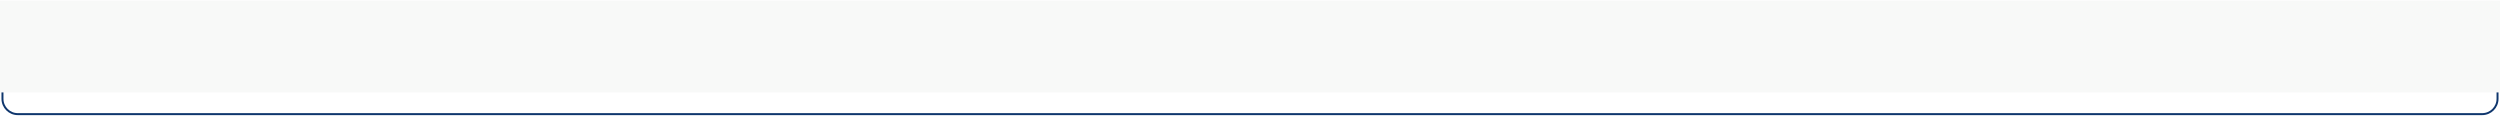
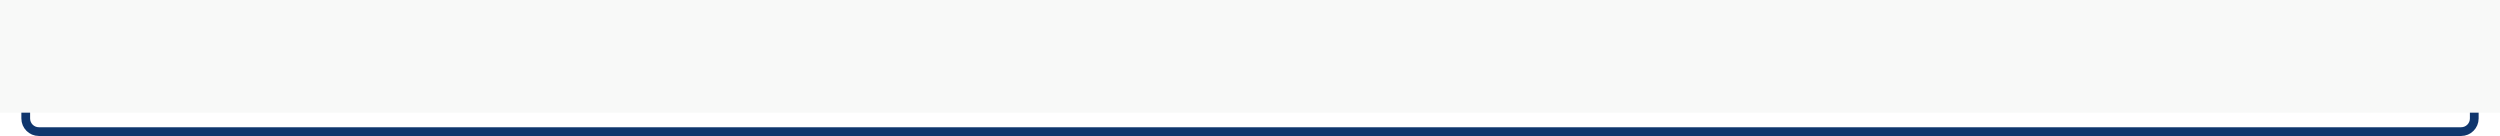
- <svg xmlns="http://www.w3.org/2000/svg" width="1265" height="59" viewBox="0 0 1265 59" fill="none">
-   <path d="M1.25 50C1.25 54.28 4.72 57.75 9 57.75H1256C1260.28 57.75 1263.75 54.28 1263.75 50V19.059C1263.75 14.779 1260.28 11.309 1256 11.309H9C4.72 11.309 1.25 14.779 1.25 19.059V50Z" stroke="#0F366D" strokeWidth="2.5" />
-   <rect width="1270" x="-1" height="46.494" transform="matrix(1 0 0 -1 0 46.7646)" fill="#F8F9F8" />
+ <svg xmlns="http://www.w3.org/2000/svg" width="1287" height="70" viewBox="0 0 1287 70" fill="none">
+   <path d="M20 67.75H1267C1270.73 67.75 1273.75 64.728 1273.75 61V30.059C1273.75 26.331 1270.73 23.309 1267 23.309H20C16.272 23.309 13.25 26.331 13.25 30.059V61C13.25 64.728 16.272 67.75 20 67.75Z" stroke="#0F366D" stroke-width="4.5" />
+   <rect width="1287" height="58" transform="matrix(1 0 0 -1 0 58)" fill="#F8F9F8" />
</svg>
